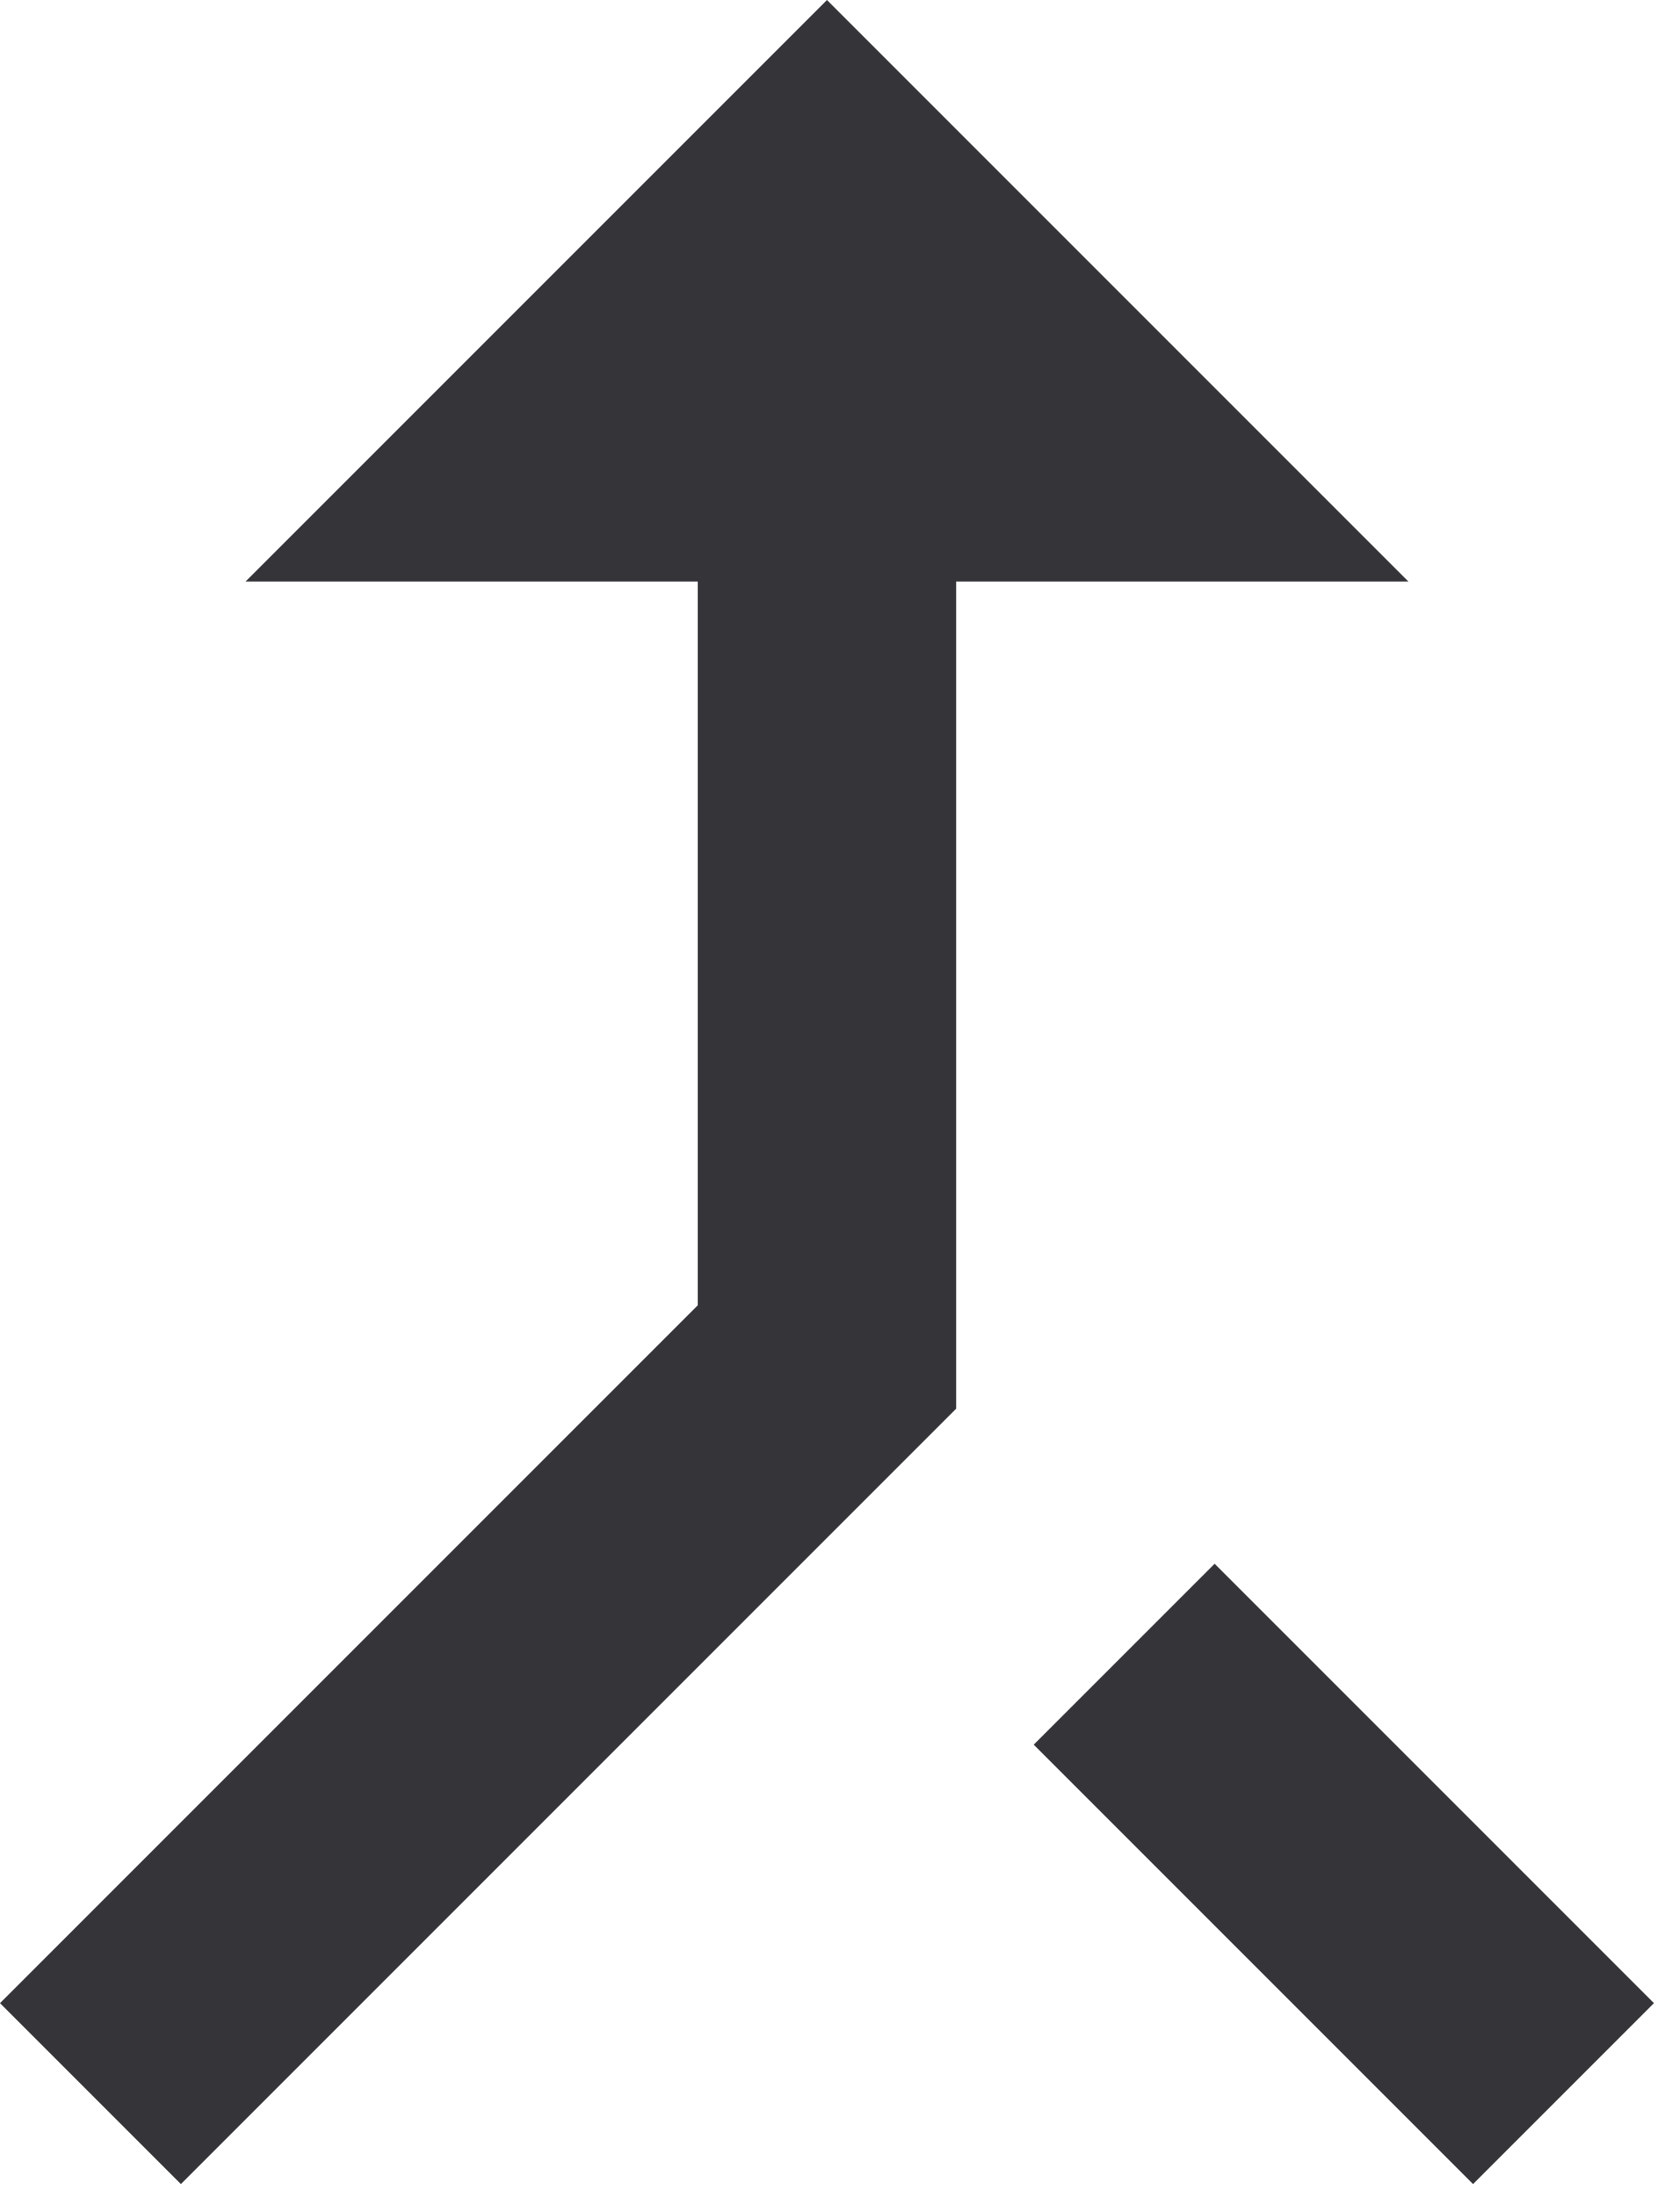
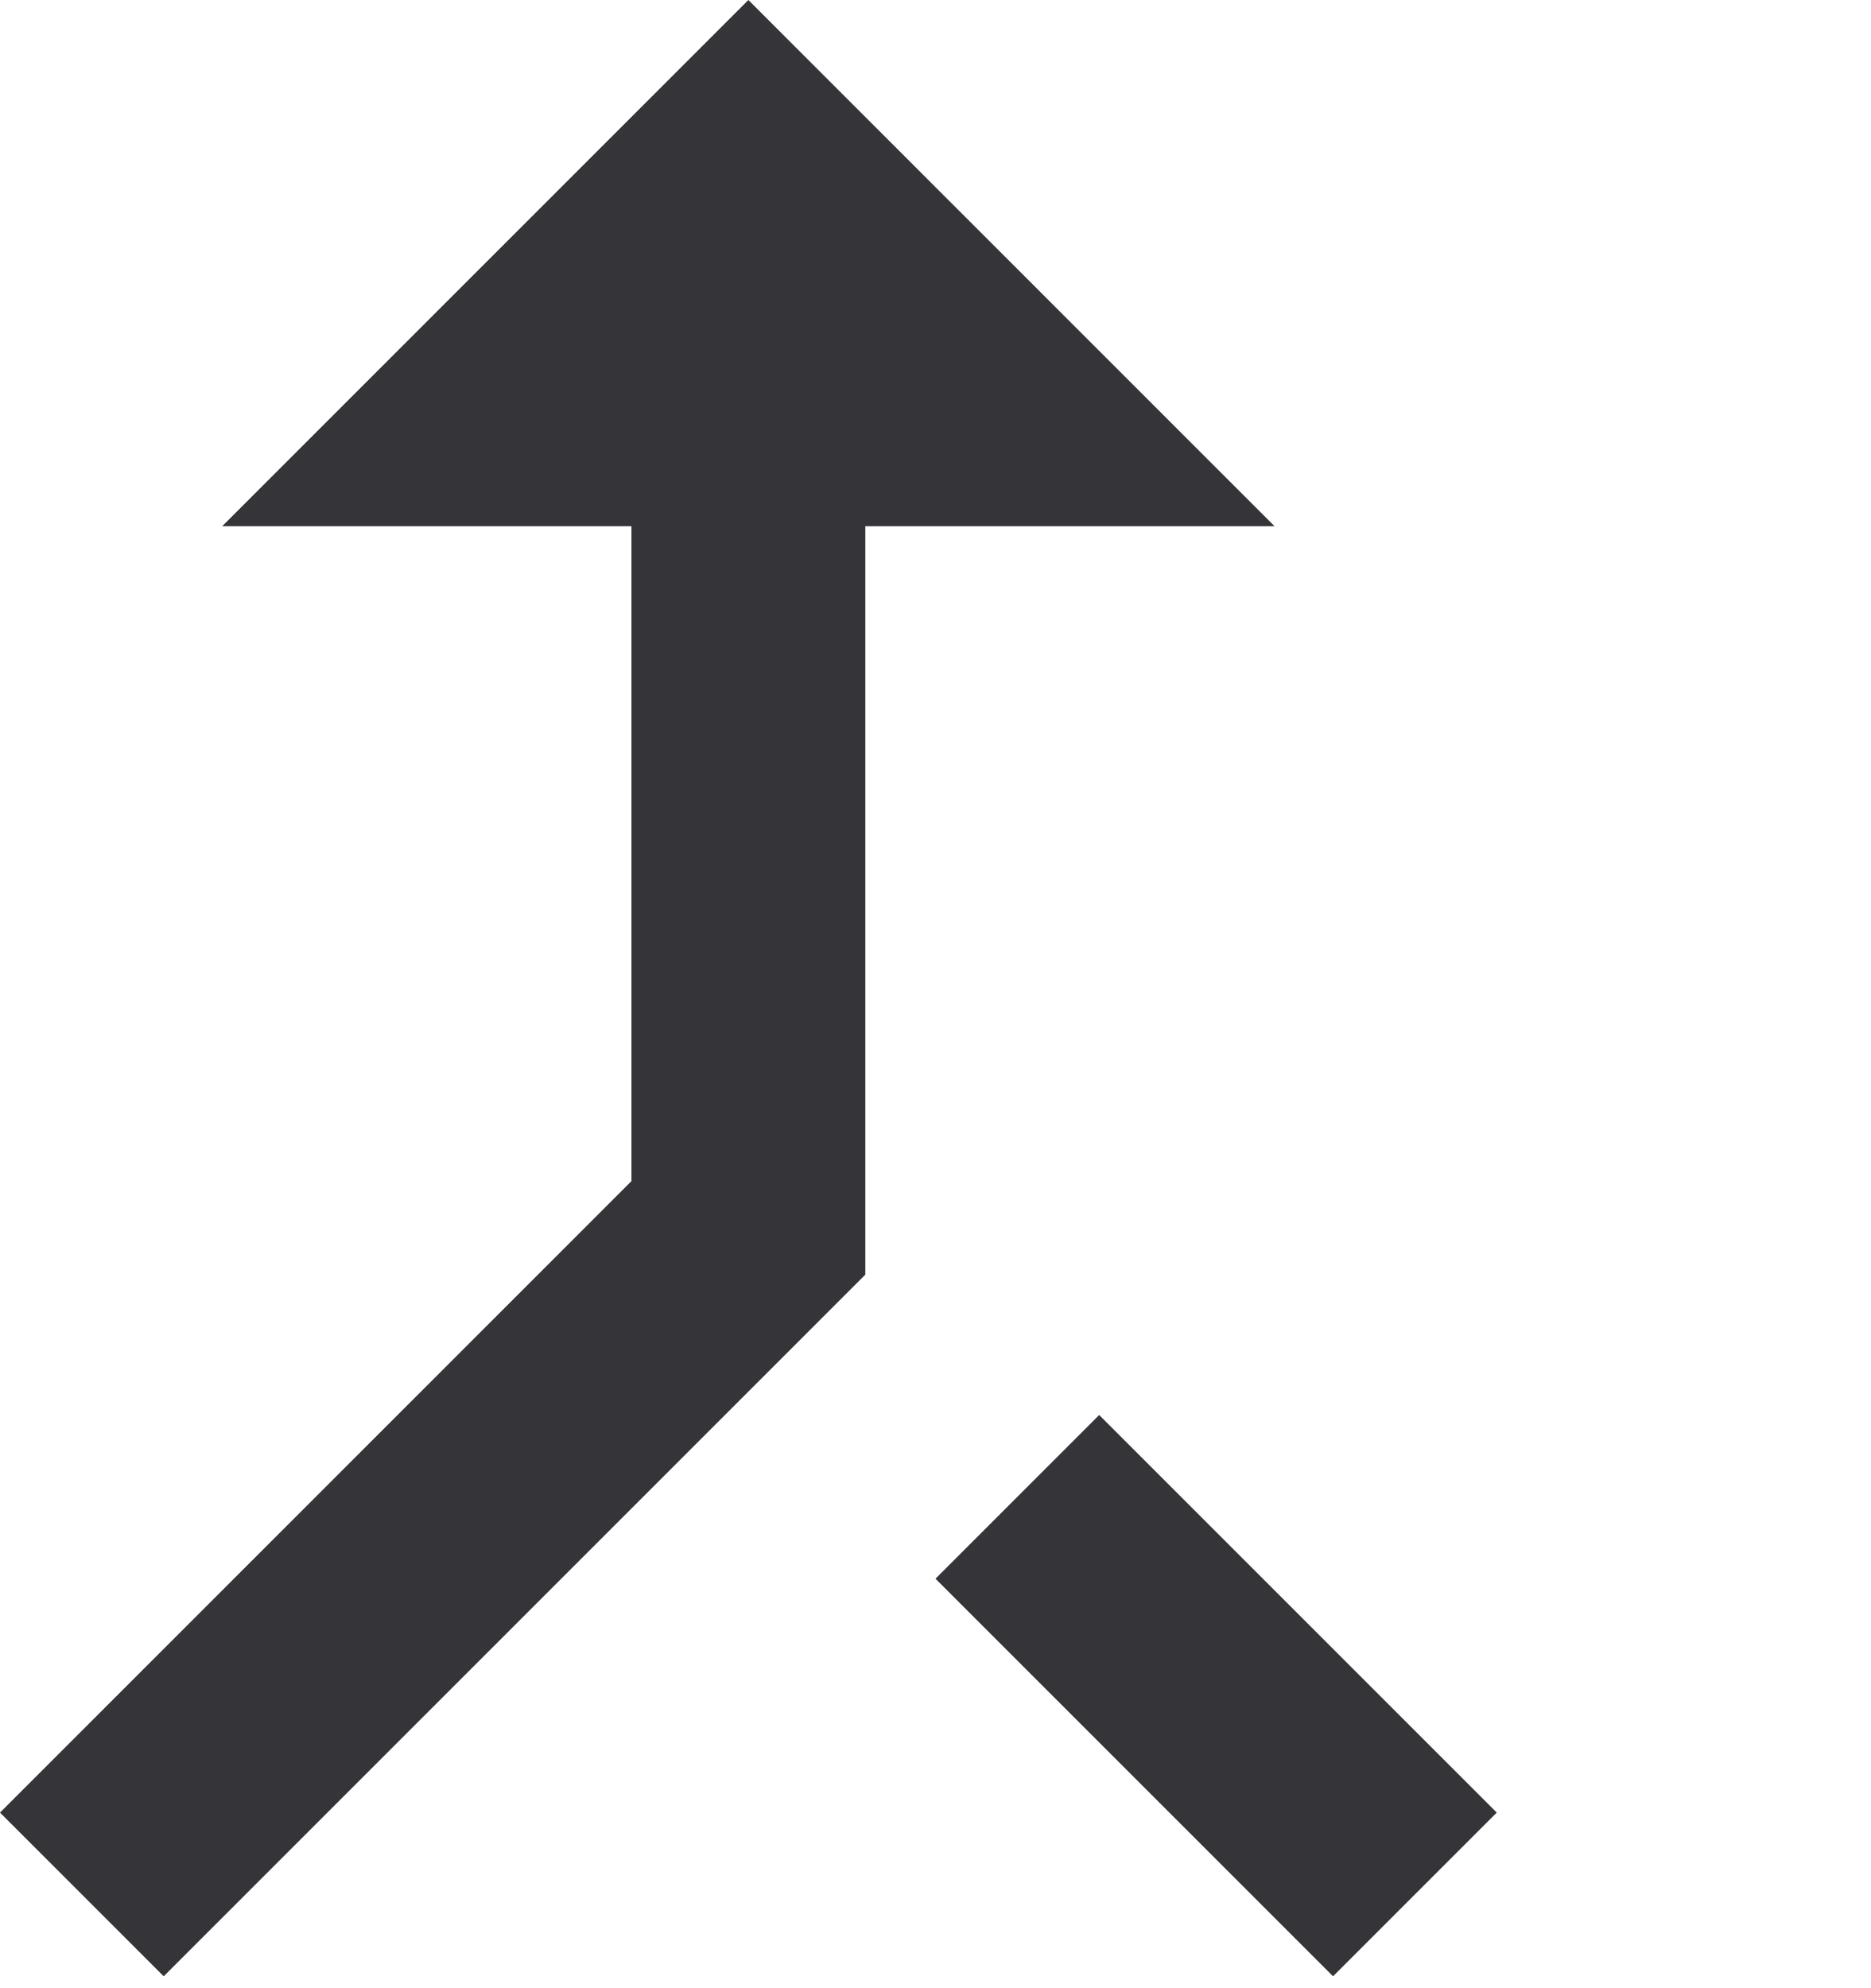
- <svg xmlns="http://www.w3.org/2000/svg" width="13px" height="17px" viewBox="0 0 13 17" version="1.1">
+ <svg xmlns="http://www.w3.org/2000/svg" width="16px" height="17px" viewBox="0 0 16 17" version="1.1">
  <defs />
  <g id="Desktop" stroke="none" stroke-width="1" fill="none" fill-rule="evenodd">
    <g id="Microstep-Search" transform="translate(-762, -588)" fill="#353539">
      <g id="col-right" transform="translate(760, 492)">
        <path d="M13.4,112.9 L14.8,111.5 L11.4,108.1 L10,109.5 L13.4,112.9 L13.4,112.9 Z M3.9,100.5 L7.4,100.5 L7.4,106.1 L2,111.5 L3.4,112.9 L9.4,106.9 L9.4,100.5 L12.9,100.5 L8.4,96 L3.9,100.5 L3.9,100.5 Z" id="pathway" />
      </g>
    </g>
  </g>
</svg>
